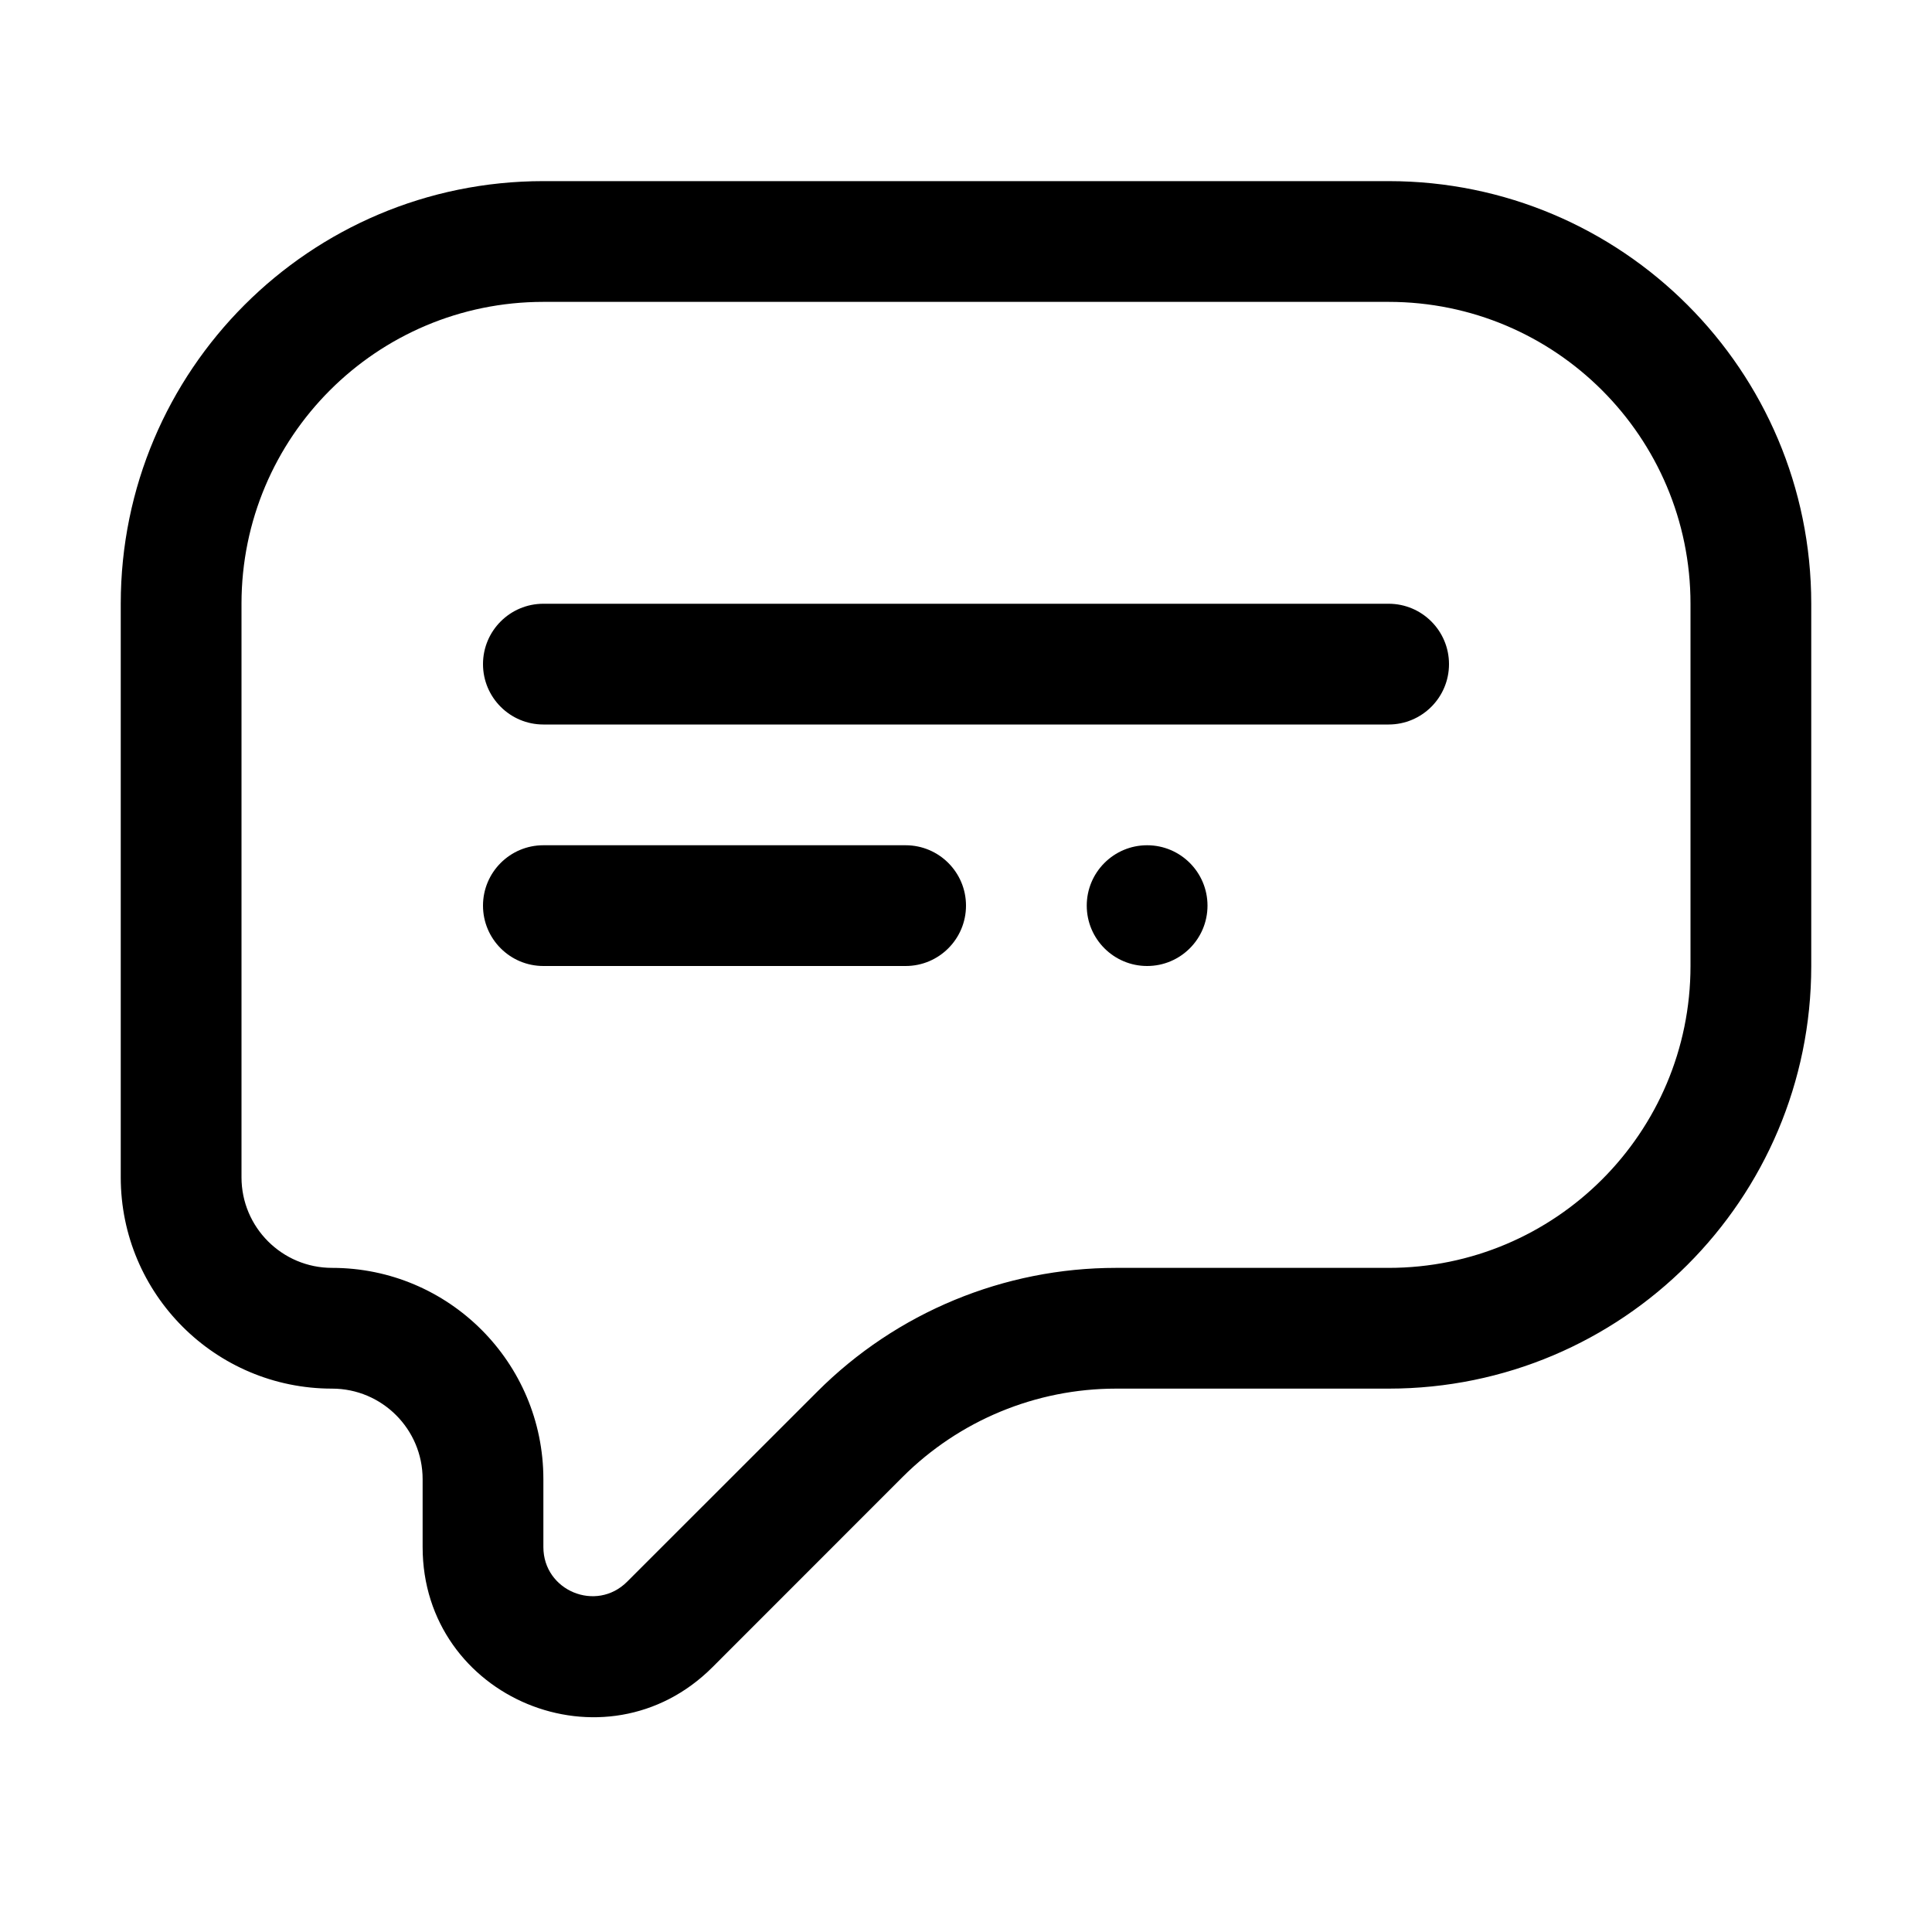
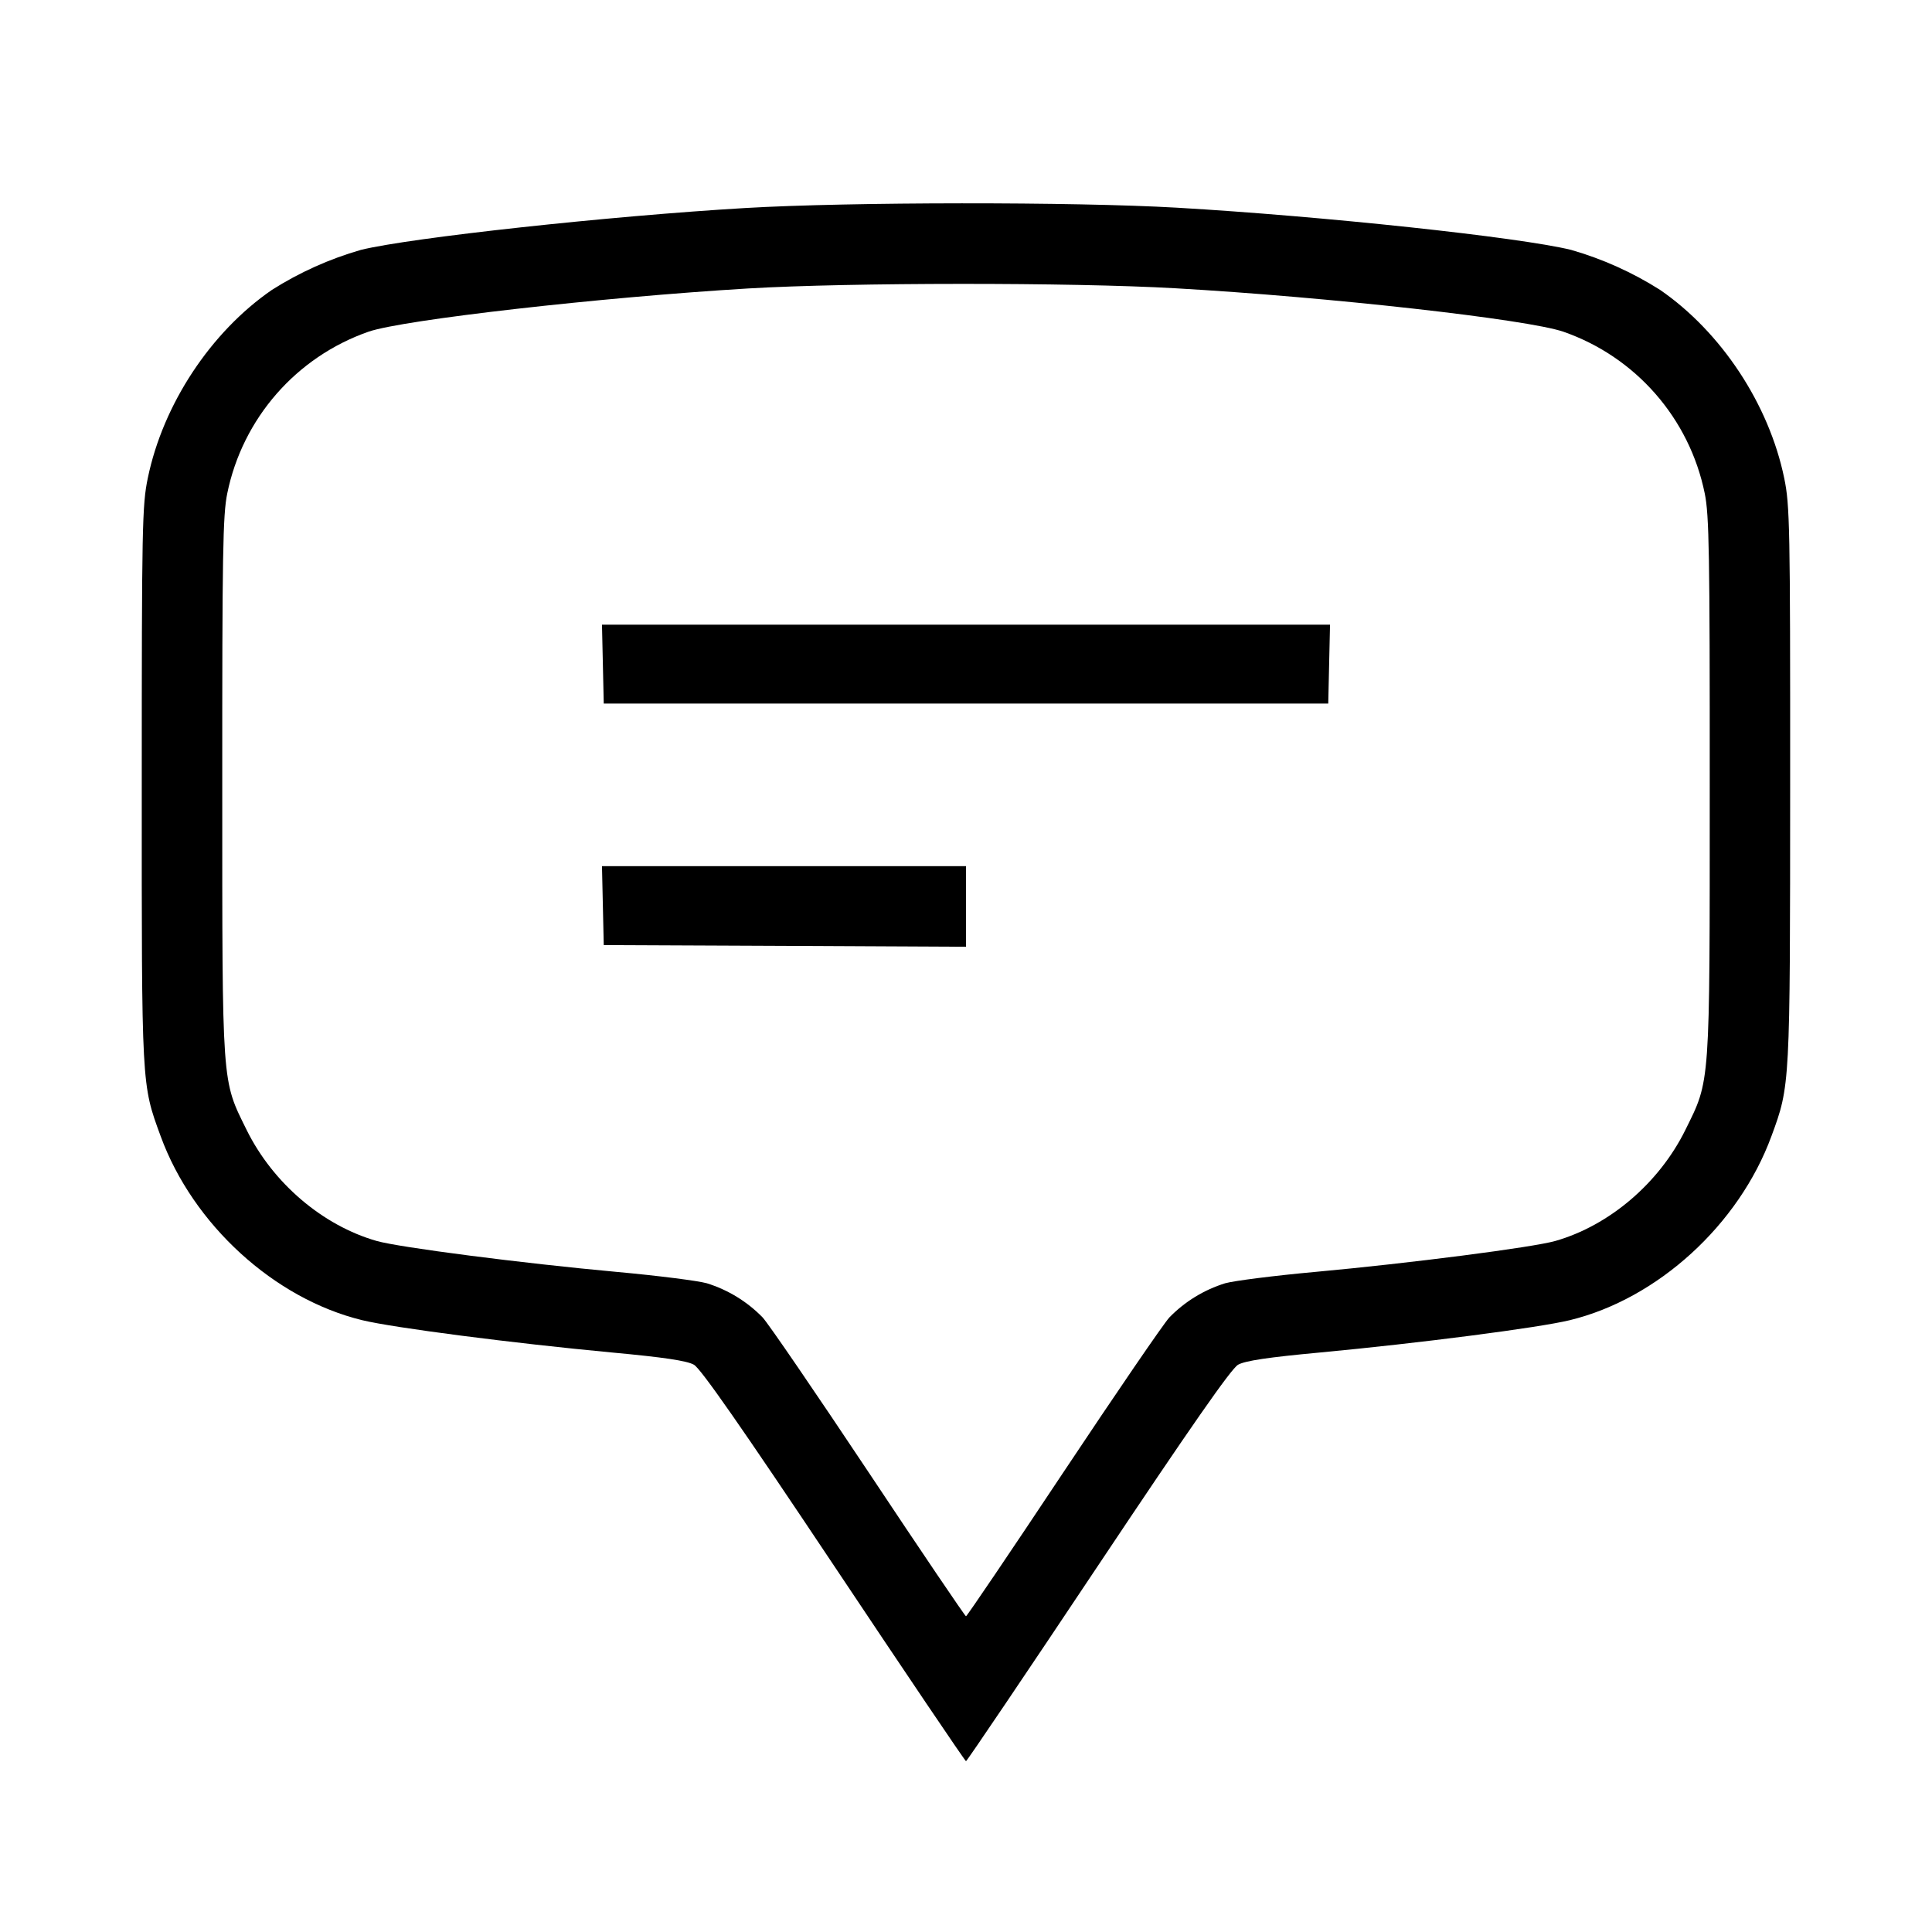
- <svg xmlns="http://www.w3.org/2000/svg" width="24" height="24" viewBox="0 0 24 24">
-   <path d="M14.25 10.5C13.836 10.5 13.5 10.836 13.5 11.25C13.5 11.664 13.836 12 14.25 12C14.664 12 15 11.664 15 11.25C15 10.836 14.664 10.5 14.25 10.5Z" />
-   <path d="M6 8.25C6 7.836 6.336 7.5 6.75 7.5H17.25C17.664 7.5 18 7.836 18 8.25C18 8.664 17.664 9 17.25 9H6.75C6.336 9 6 8.664 6 8.25Z" />
-   <path d="M6.75 10.5C6.336 10.5 6 10.836 6 11.25C6 11.664 6.336 12 6.75 12H11.25C11.664 12 12 11.664 12 11.25C12 10.836 11.664 10.5 11.25 10.5H6.75Z" />
-   <path fill-rule="evenodd" clip-rule="evenodd" d="M6.75 2.25C3.85 2.25 1.5 4.601 1.5 7.5V14.625C1.5 16.075 2.675 17.25 4.125 17.25C4.746 17.25 5.25 17.754 5.25 18.375V19.218C5.25 21.098 7.522 22.039 8.851 20.71L11.212 18.348C11.916 17.645 12.869 17.25 13.864 17.25H17.25C20.149 17.25 22.5 14.899 22.5 12V7.5C22.5 4.601 20.149 2.25 17.25 2.25H6.75ZM3 7.5C3 5.429 4.679 3.75 6.75 3.75H17.25C19.321 3.75 21 5.429 21 7.5V12C21 14.071 19.321 15.75 17.25 15.75H13.864C12.472 15.75 11.136 16.303 10.152 17.288L7.79 19.649C7.406 20.033 6.75 19.761 6.75 19.218V18.375C6.75 16.925 5.575 15.75 4.125 15.75C3.504 15.75 3 15.246 3 14.625V7.5Z" />
+ <svg xmlns="http://www.w3.org/2000/svg" viewBox="0 0 24 24" stroke-width="2" stroke="currentColor" class="w-6 h-6">
+   <path d="M9.26 2.584c-1.684.099-4.157.368-4.776.52a4.26 4.26 0 0 0-1.106.497c-.761.524-1.353 1.422-1.542 2.338-.07.336-.075.604-.075 3.807-.001 3.766-.004 3.718.235 4.369.401 1.097 1.412 2.02 2.504 2.285.387.094 1.872.286 3.1.401.649.06.933.103 1.02.152.085.048.589.771 1.74 2.496.891 1.336 1.629 2.429 1.64 2.429.011 0 .749-1.093 1.64-2.429 1.151-1.725 1.655-2.448 1.74-2.496.087-.049.371-.092 1.02-.152 1.228-.115 2.713-.307 3.1-.401 1.092-.265 2.101-1.186 2.505-2.285.233-.632.232-.622.233-4.375.001-3.201-.004-3.465-.074-3.801-.189-.916-.781-1.814-1.542-2.338a4.26 4.26 0 0 0-1.106-.497c-.645-.158-3.086-.419-4.896-.524-1.281-.074-4.062-.072-5.36.004m5.34.997c1.9.108 4.371.385 4.822.54a2.697 2.697 0 0 1 1.755 2.009c.055.266.063.753.062 3.638 0 3.761.008 3.638-.303 4.269-.326.66-.944 1.187-1.616 1.379-.283.08-1.8.276-2.98.384-.506.046-1.01.11-1.12.141a1.65 1.65 0 0 0-.693.424c-.07.074-.662.94-1.317 1.924-.654.984-1.199 1.789-1.21 1.789-.011 0-.556-.805-1.21-1.789-.655-.984-1.247-1.85-1.317-1.924a1.65 1.65 0 0 0-.693-.424c-.11-.031-.614-.095-1.12-.141-1.18-.108-2.697-.304-2.98-.384-.672-.192-1.29-.719-1.616-1.379-.311-.631-.303-.508-.303-4.269-.001-2.885.007-3.372.062-3.638a2.7 2.7 0 0 1 1.756-2.01c.431-.148 2.881-.427 4.721-.537 1.253-.074 4.006-.076 5.3-.002M7.489 8.25l.011.49h9l.011-.49.011-.49H7.478l.011.49m0 3 .011.49 2.25.01 2.25.011V10.76H7.478l.011.49" fill-rule="evenodd" stroke="none" />
</svg>
